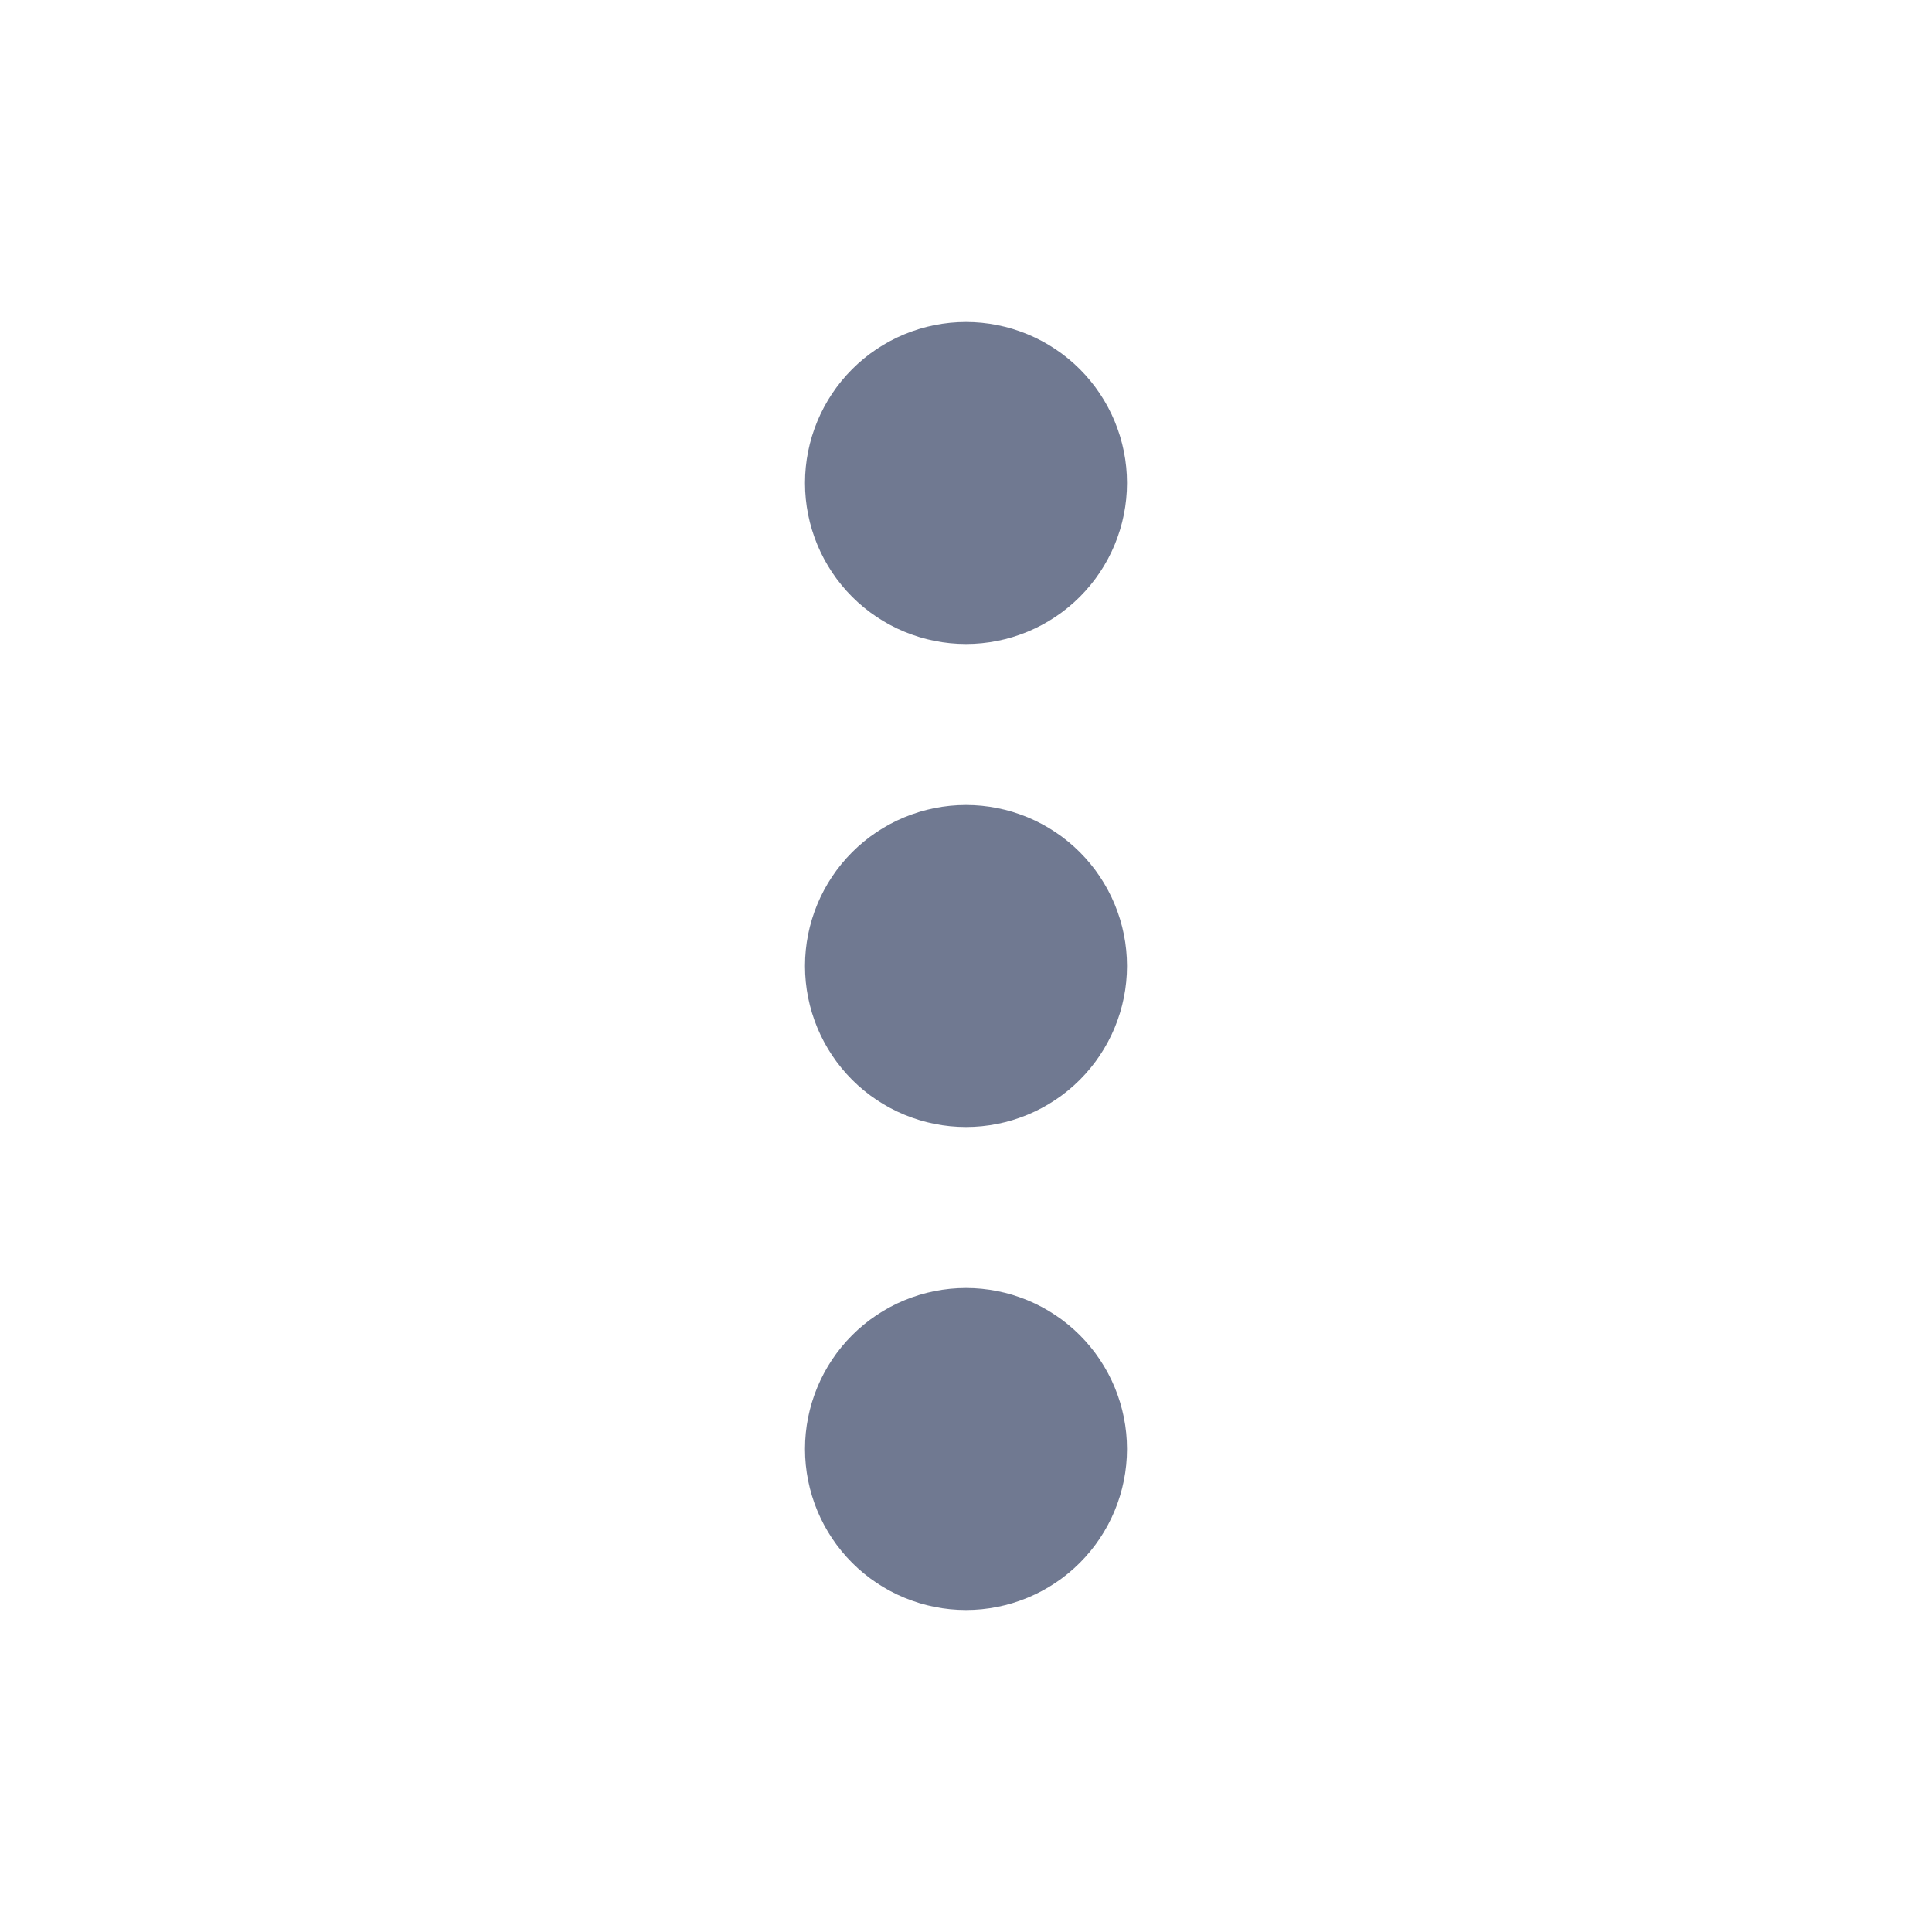
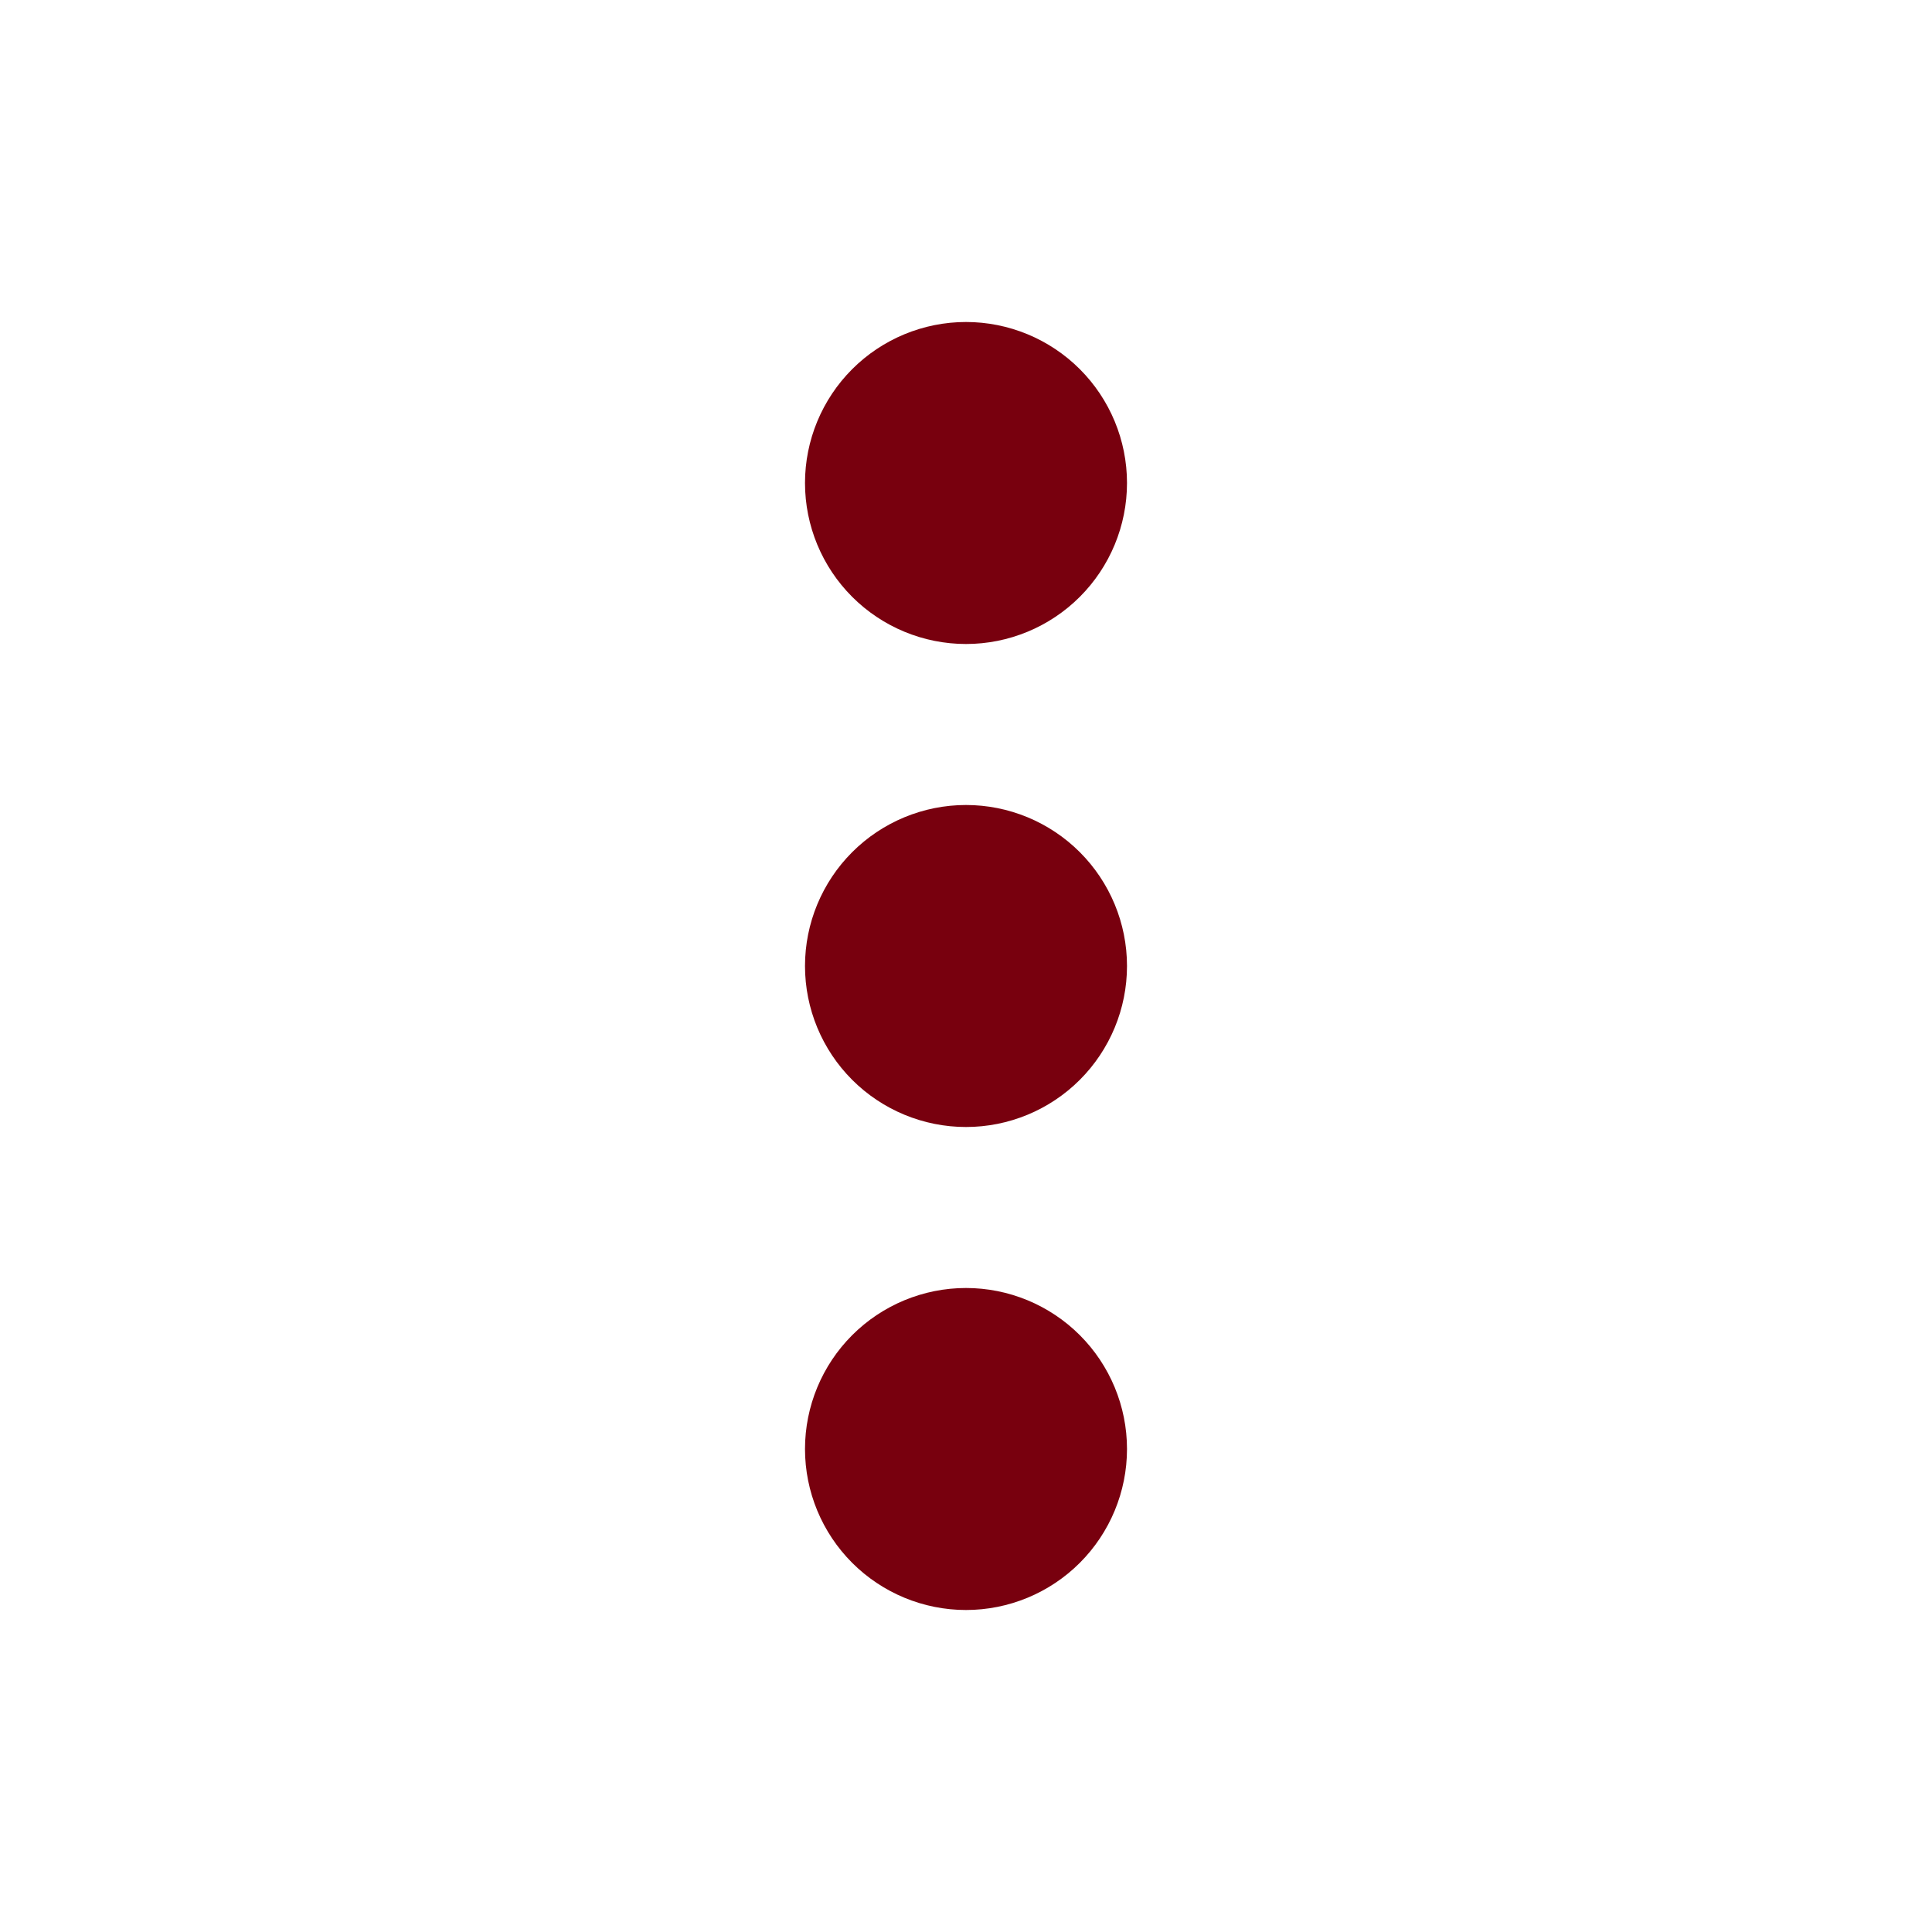
<svg xmlns="http://www.w3.org/2000/svg" width="24" height="24" viewBox="0 0 24 24" fill="none">
-   <path d="M12 8C11.47 8 10.961 7.789 10.586 7.414C10.211 7.039 10 6.53 10 6C10 5.47 10.211 4.961 10.586 4.586C10.961 4.211 11.47 4 12 4C12.53 4 13.039 4.211 13.414 4.586C13.789 4.961 14 5.47 14 6C14 6.53 13.789 7.039 13.414 7.414C13.039 7.789 12.53 8 12 8ZM12 14C11.47 14 10.961 13.789 10.586 13.414C10.211 13.039 10 12.53 10 12C10 11.47 10.211 10.961 10.586 10.586C10.961 10.211 11.47 10 12 10C12.53 10 13.039 10.211 13.414 10.586C13.789 10.961 14 11.47 14 12C14 12.53 13.789 13.039 13.414 13.414C13.039 13.789 12.53 14 12 14ZM10 18C10 18.53 10.211 19.039 10.586 19.414C10.961 19.789 11.47 20 12 20C12.53 20 13.039 19.789 13.414 19.414C13.789 19.039 14 18.53 14 18C14 17.47 13.789 16.961 13.414 16.586C13.039 16.211 12.53 16 12 16C11.47 16 10.961 16.211 10.586 16.586C10.211 16.961 10 17.47 10 18Z" fill="#707991" />
+   <path d="M12 8C11.47 8 10.961 7.789 10.586 7.414C10.211 7.039 10 6.53 10 6C10 5.47 10.211 4.961 10.586 4.586C10.961 4.211 11.47 4 12 4C12.53 4 13.039 4.211 13.414 4.586C13.789 4.961 14 5.47 14 6C14 6.53 13.789 7.039 13.414 7.414C13.039 7.789 12.53 8 12 8ZM12 14C11.47 14 10.961 13.789 10.586 13.414C10.211 13.039 10 12.53 10 12C10 11.47 10.211 10.961 10.586 10.586C10.961 10.211 11.47 10 12 10C12.53 10 13.039 10.211 13.414 10.586C13.789 10.961 14 11.47 14 12C14 12.53 13.789 13.039 13.414 13.414C13.039 13.789 12.53 14 12 14ZM10 18C10 18.53 10.211 19.039 10.586 19.414C10.961 19.789 11.47 20 12 20C12.53 20 13.039 19.789 13.414 19.414C13.789 19.039 14 18.53 14 18C14 17.47 13.789 16.961 13.414 16.586C13.039 16.211 12.53 16 12 16C11.47 16 10.961 16.211 10.586 16.586C10.211 16.961 10 17.47 10 18Z" fill="#78000e" />
</svg>
